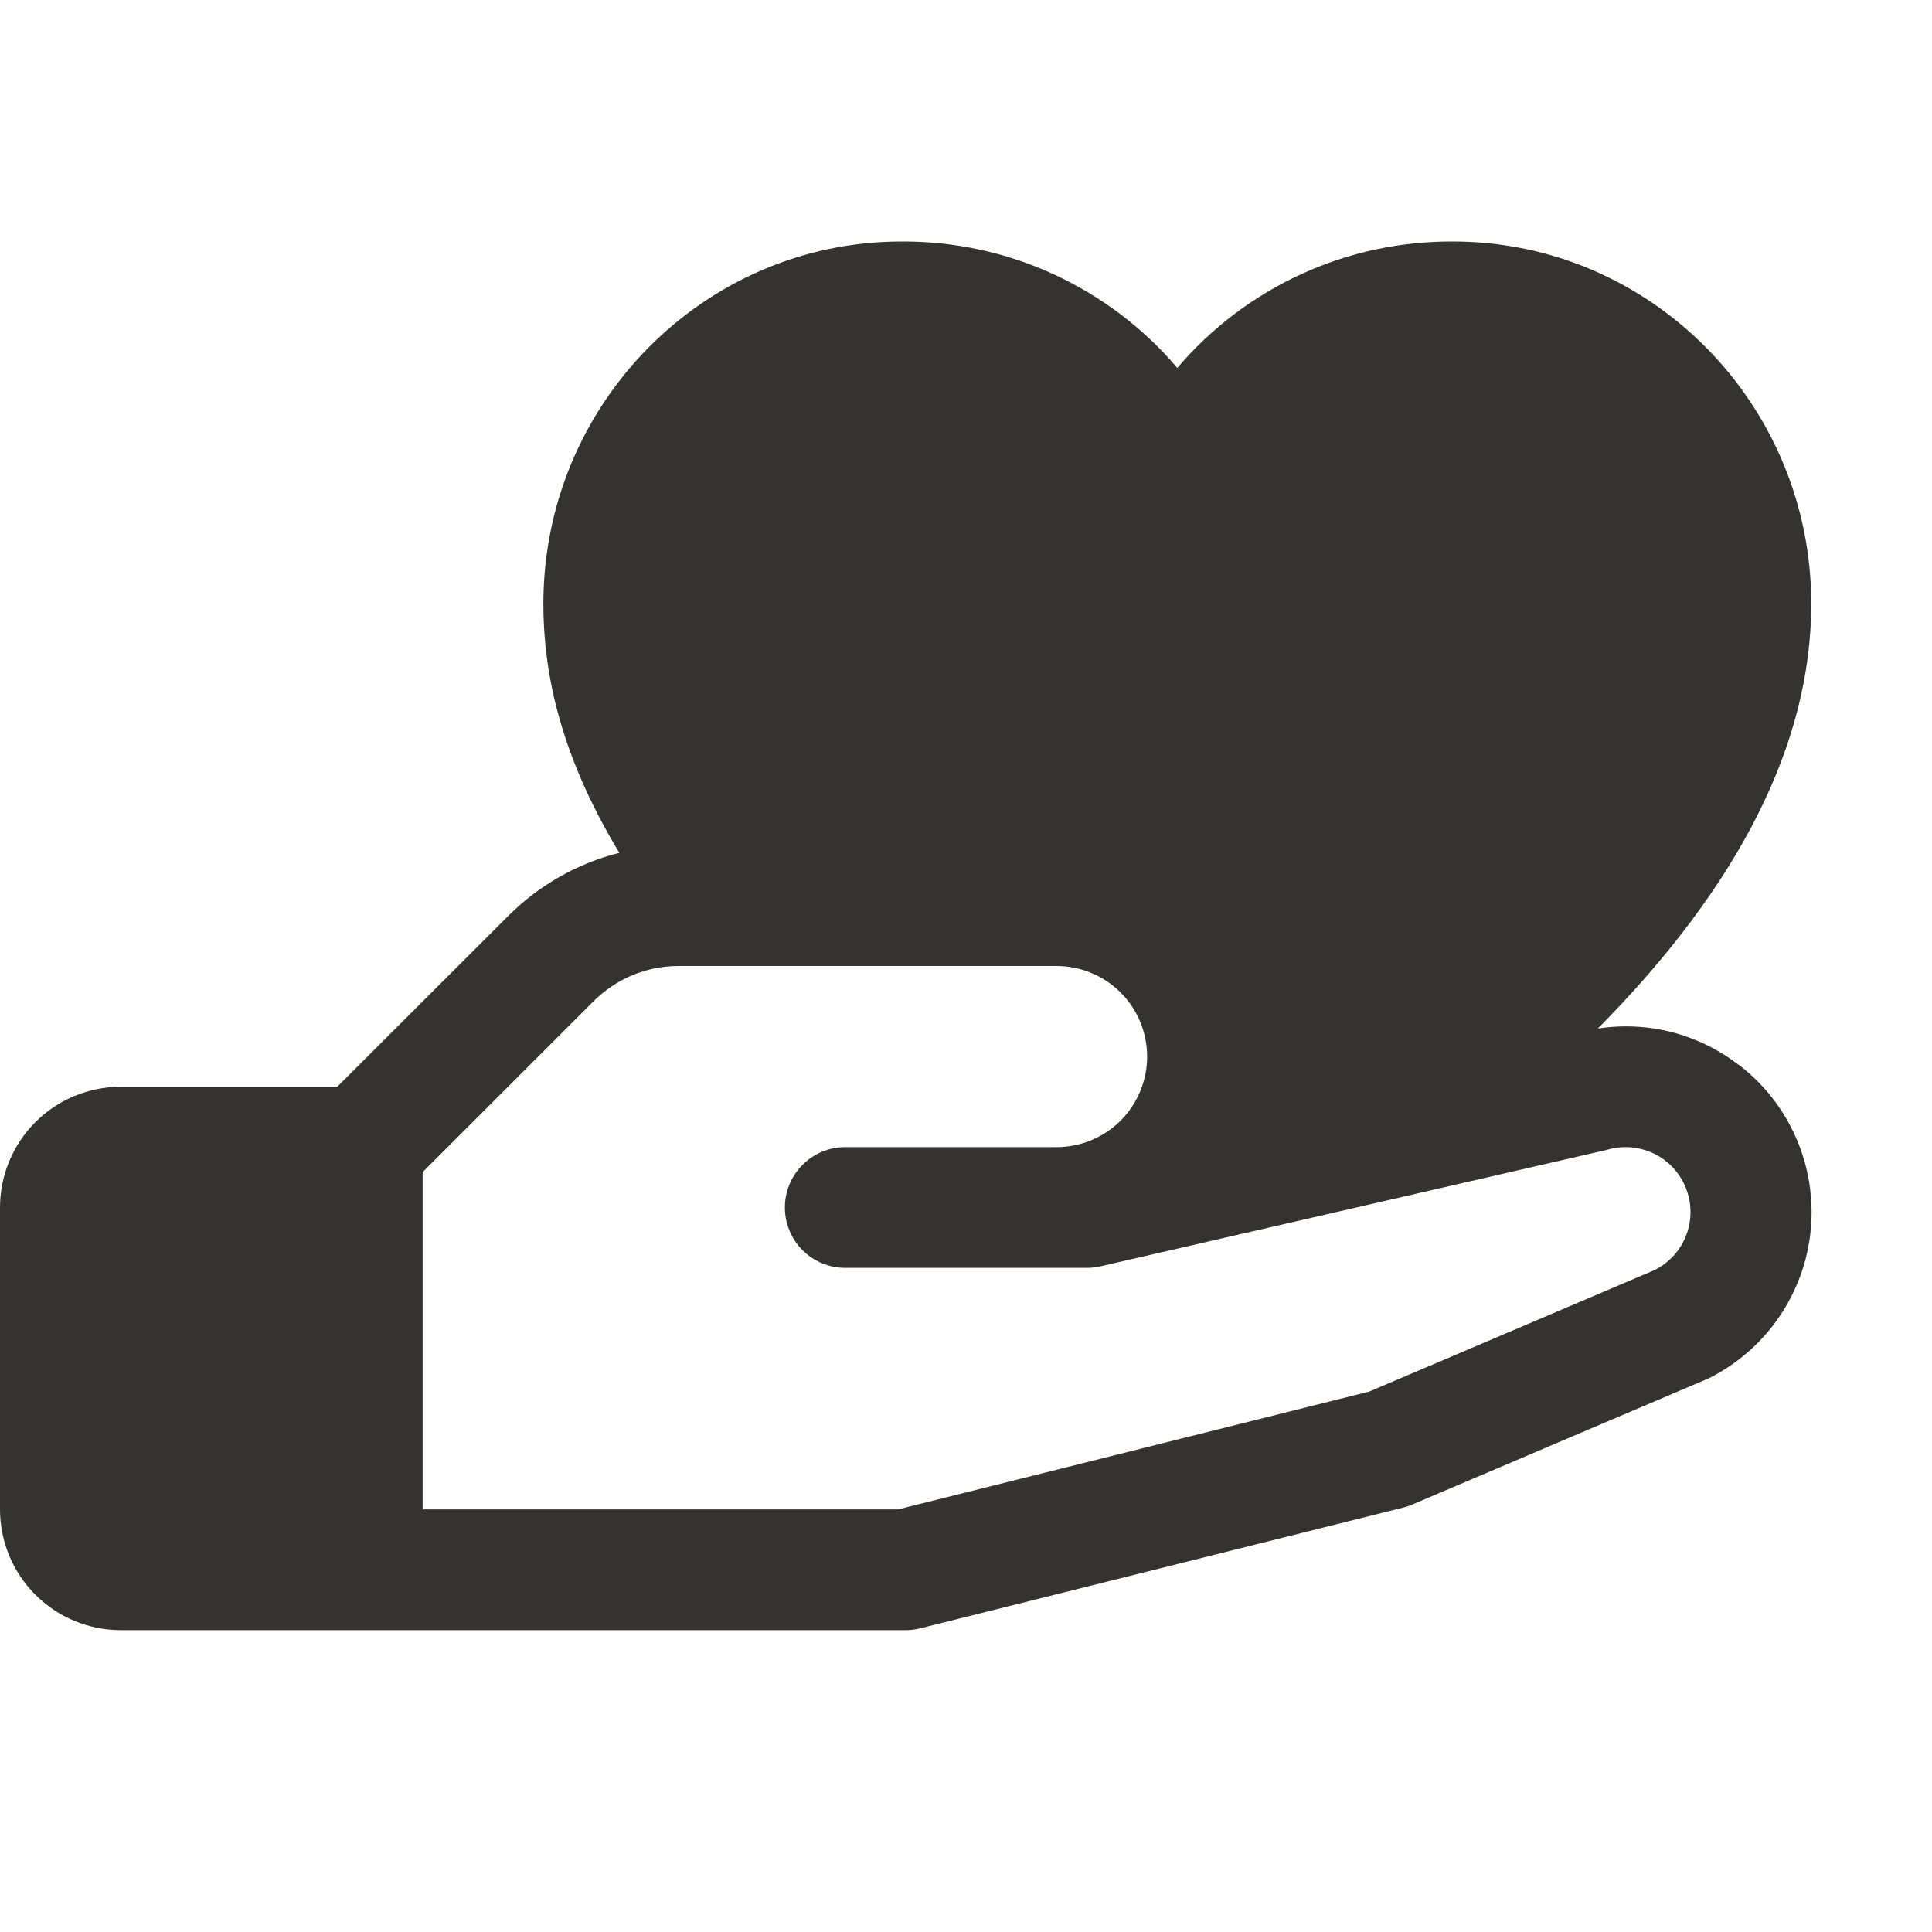
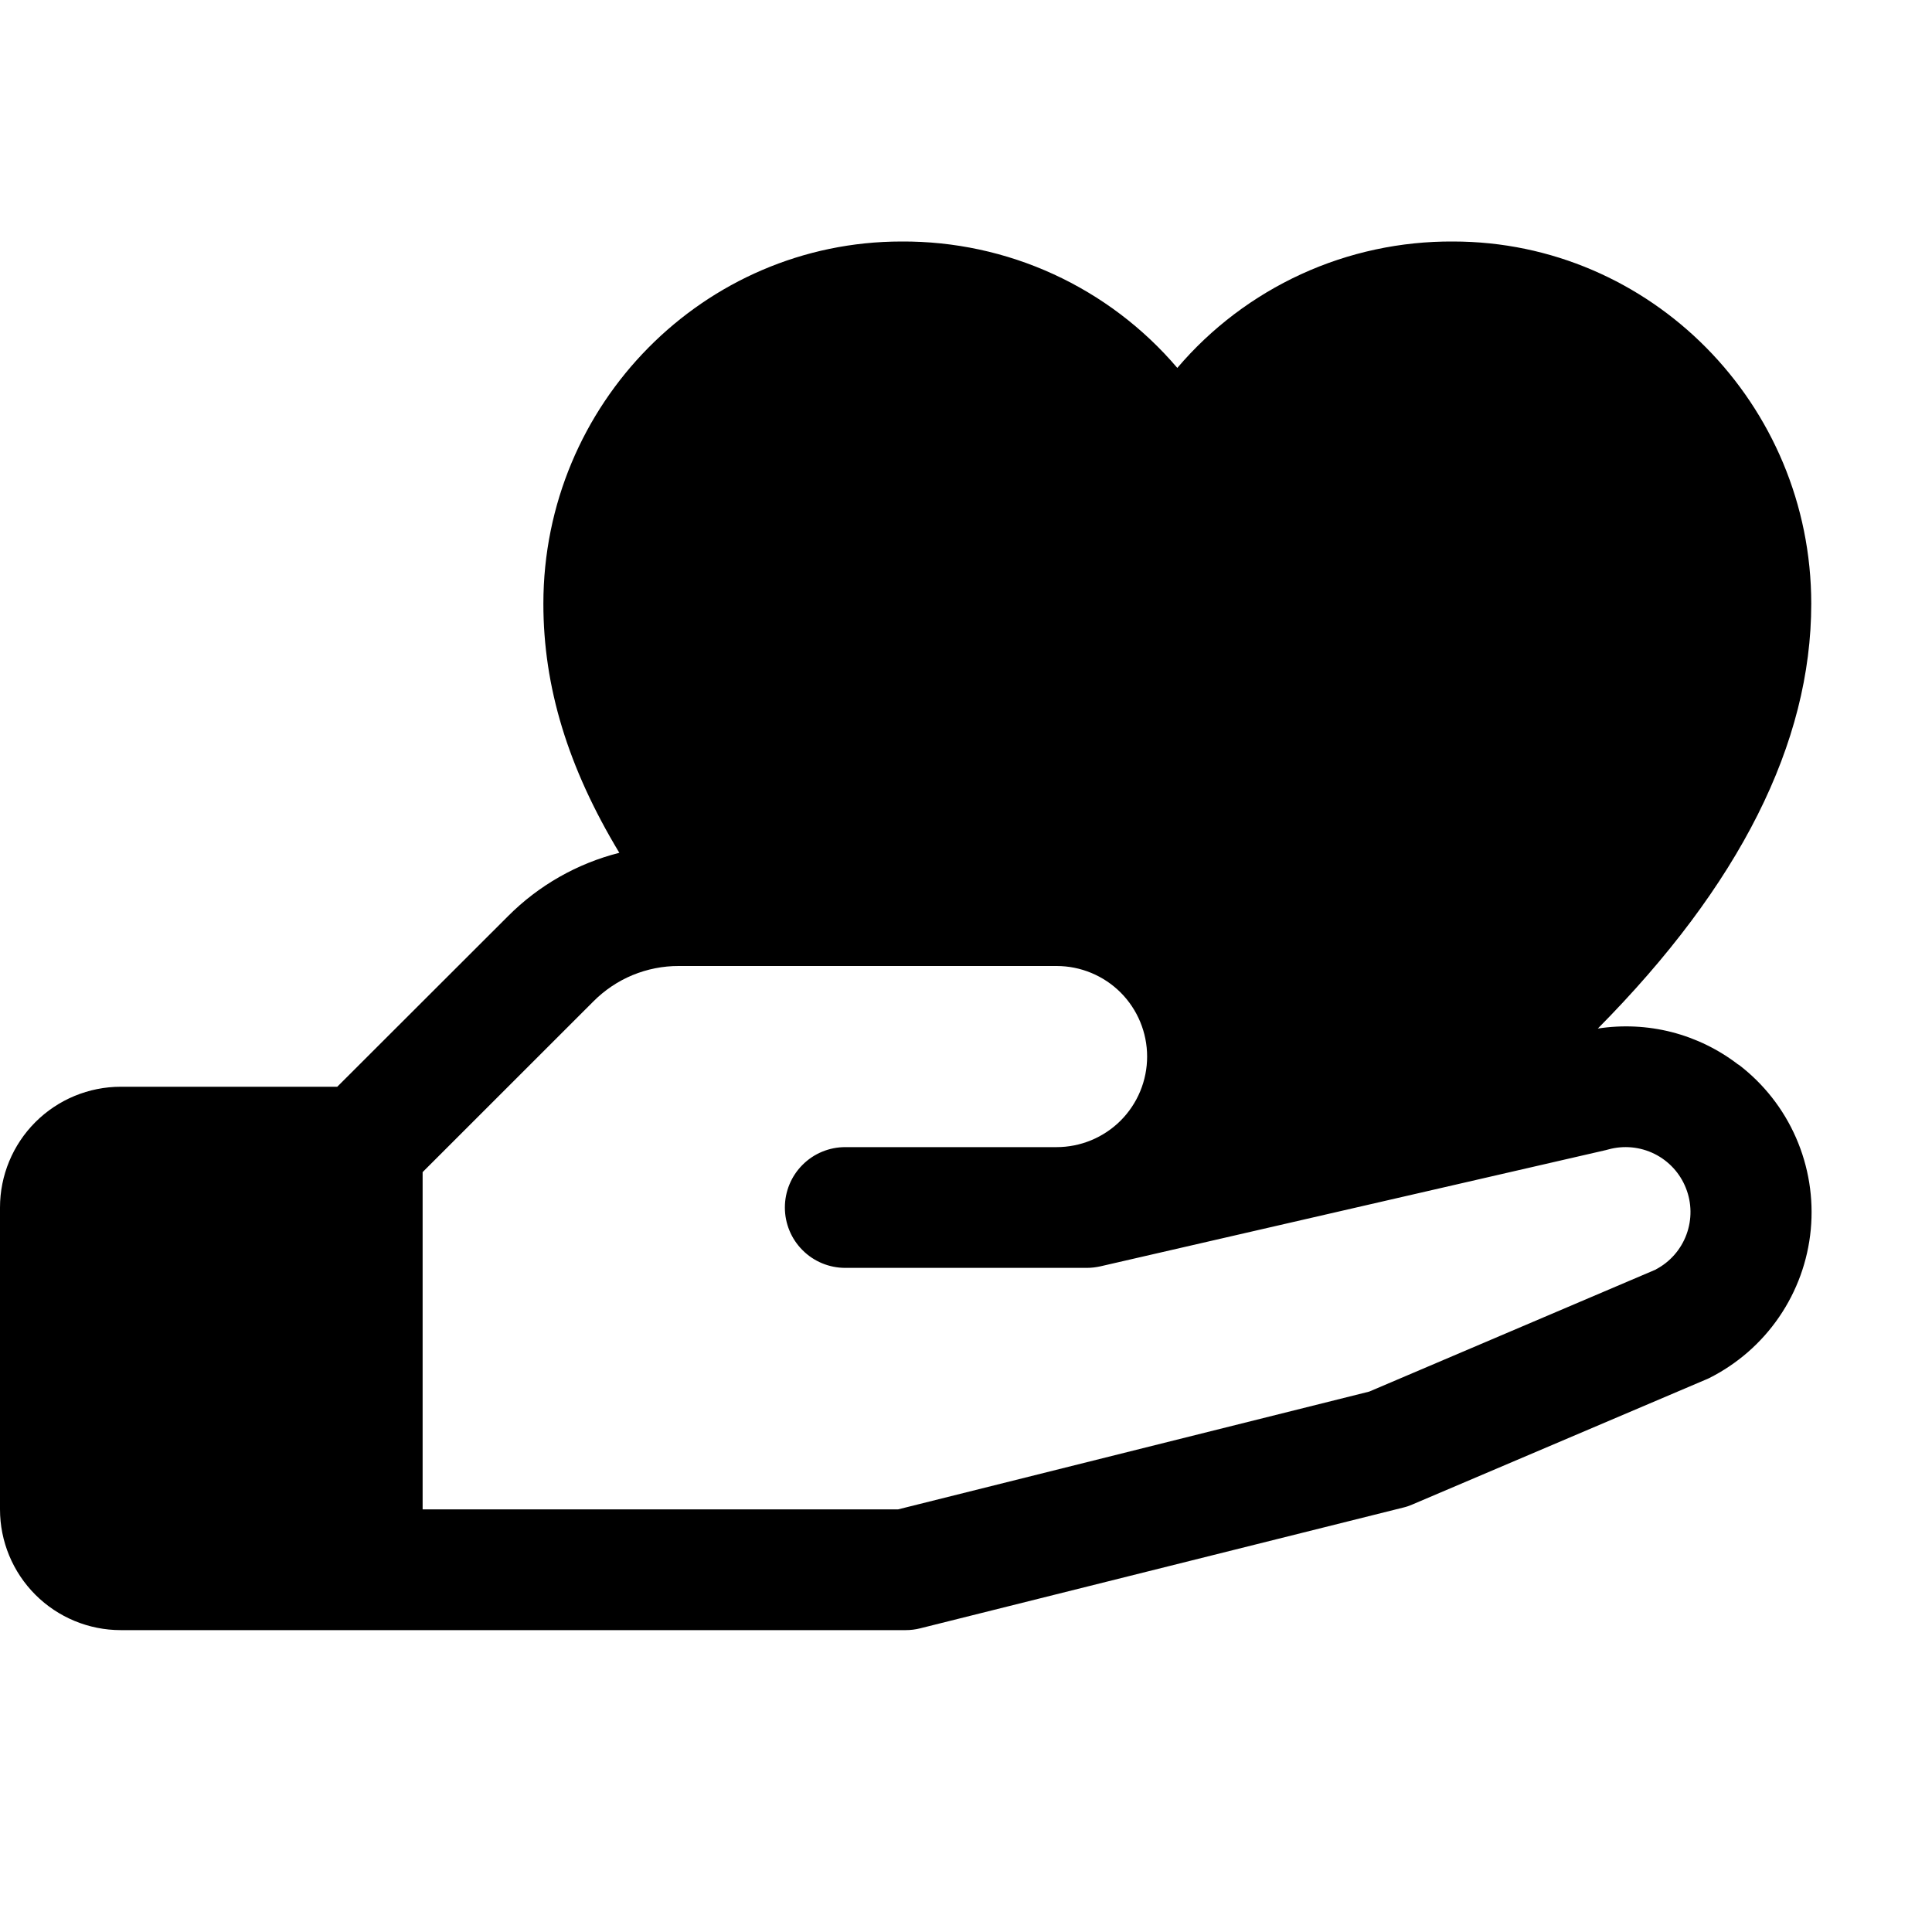
<svg xmlns="http://www.w3.org/2000/svg" width="32" height="32" viewBox="0 0 32 32" fill="none">
-   <path d="M28.791 17.633C28.464 17.381 28.089 17.198 27.689 17.095C27.29 16.993 26.873 16.973 26.465 17.036C28.812 14.666 30 12.31 30 10C30 6.691 27.339 4 24.067 4C23.2 3.995 22.341 4.179 21.552 4.541C20.763 4.903 20.062 5.433 19.5 6.094C18.938 5.433 18.237 4.903 17.448 4.541C16.659 4.179 15.8 3.995 14.932 4C11.661 4 9 6.691 9 10C9 11.375 9.405 12.711 10.258 14.125C9.559 14.302 8.922 14.665 8.414 15.175L5.586 18H2C1.47 18 0.961 18.211 0.586 18.586C0.211 18.961 0 19.47 0 20L0 25C0 25.53 0.211 26.039 0.586 26.414C0.961 26.789 1.47 27 2 27H15C15.082 27 15.163 26.99 15.242 26.97L23.242 24.97C23.294 24.958 23.343 24.941 23.391 24.92L28.25 22.852L28.305 22.828C28.772 22.594 29.172 22.246 29.467 21.815C29.762 21.385 29.943 20.886 29.992 20.366C30.041 19.847 29.957 19.323 29.748 18.845C29.539 18.366 29.211 17.949 28.796 17.633H28.791ZM27.429 21.026L22.679 23.049L14.875 25H7V19.414L9.829 16.586C10.014 16.4 10.234 16.252 10.477 16.151C10.72 16.051 10.98 15.999 11.242 16H17.5C17.898 16 18.279 16.158 18.561 16.439C18.842 16.721 19 17.102 19 17.5C19 17.898 18.842 18.279 18.561 18.561C18.279 18.842 17.898 19 17.5 19H14C13.735 19 13.48 19.105 13.293 19.293C13.105 19.48 13 19.735 13 20C13 20.265 13.105 20.52 13.293 20.707C13.48 20.895 13.735 21 14 21H18C18.075 21 18.15 20.991 18.224 20.975L26.599 19.049L26.637 19.039C26.893 18.968 27.166 18.994 27.404 19.112C27.641 19.23 27.827 19.432 27.924 19.679C28.022 19.925 28.025 20.199 27.933 20.448C27.841 20.697 27.66 20.903 27.425 21.026H27.429Z" fill="#343330" />
+   <path d="M28.791 17.633C28.464 17.381 28.089 17.198 27.689 17.095C27.29 16.993 26.873 16.973 26.465 17.036C28.812 14.666 30 12.31 30 10C30 6.691 27.339 4 24.067 4C23.2 3.995 22.341 4.179 21.552 4.541C20.763 4.903 20.062 5.433 19.5 6.094C18.938 5.433 18.237 4.903 17.448 4.541C16.659 4.179 15.8 3.995 14.932 4C11.661 4 9 6.691 9 10C9 11.375 9.405 12.711 10.258 14.125C9.559 14.302 8.922 14.665 8.414 15.175L5.586 18H2C1.47 18 0.961 18.211 0.586 18.586C0.211 18.961 0 19.47 0 20L0 25C0 25.53 0.211 26.039 0.586 26.414C0.961 26.789 1.47 27 2 27H15C15.082 27 15.163 26.99 15.242 26.97L23.242 24.97C23.294 24.958 23.343 24.941 23.391 24.92L28.25 22.852L28.305 22.828C28.772 22.594 29.172 22.246 29.467 21.815C29.762 21.385 29.943 20.886 29.992 20.366C30.041 19.847 29.957 19.323 29.748 18.845C29.539 18.366 29.211 17.949 28.796 17.633H28.791ZM27.429 21.026L22.679 23.049L14.875 25H7V19.414L9.829 16.586C10.014 16.4 10.234 16.252 10.477 16.151C10.72 16.051 10.98 15.999 11.242 16H17.5C17.898 16 18.279 16.158 18.561 16.439C18.842 16.721 19 17.102 19 17.5C19 17.898 18.842 18.279 18.561 18.561C18.279 18.842 17.898 19 17.5 19H14C13.735 19 13.48 19.105 13.293 19.293C13.105 19.48 13 19.735 13 20C13 20.265 13.105 20.52 13.293 20.707C13.48 20.895 13.735 21 14 21H18C18.075 21 18.15 20.991 18.224 20.975L26.599 19.049L26.637 19.039C26.893 18.968 27.166 18.994 27.404 19.112C27.641 19.23 27.827 19.432 27.924 19.679C28.022 19.925 28.025 20.199 27.933 20.448C27.841 20.697 27.66 20.903 27.425 21.026H27.429Z" fill="currentColor" />
</svg>
